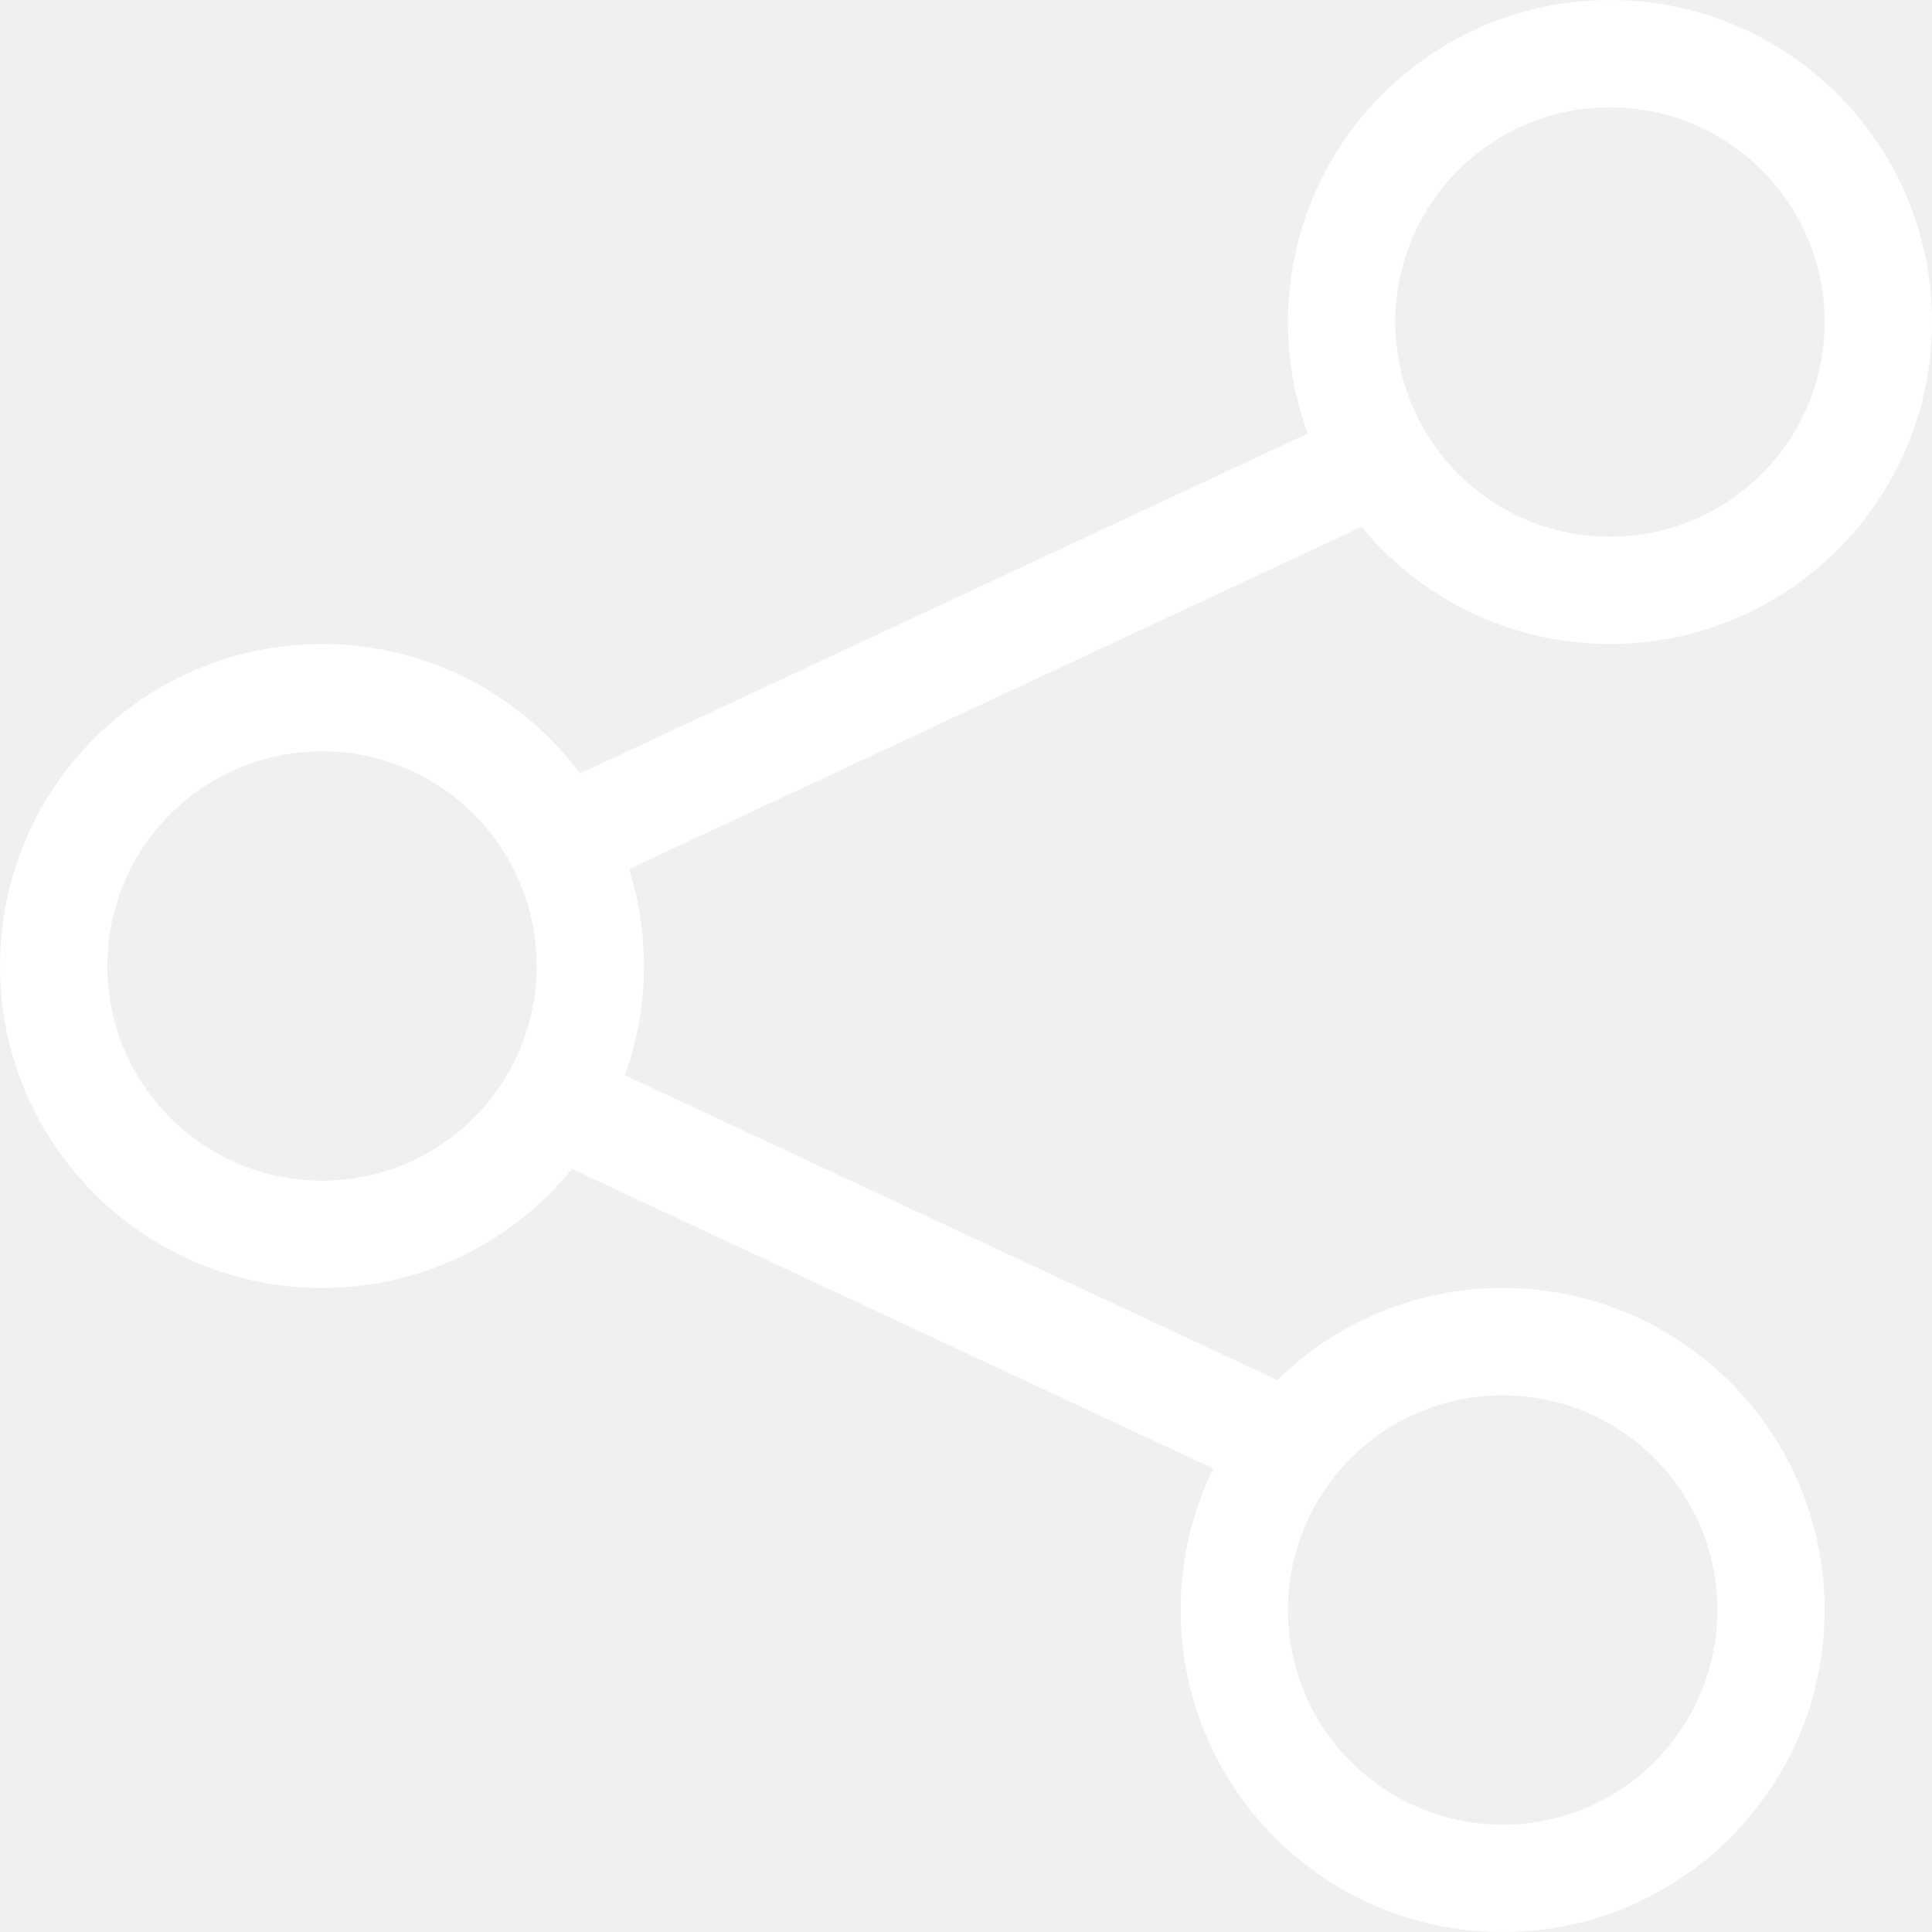
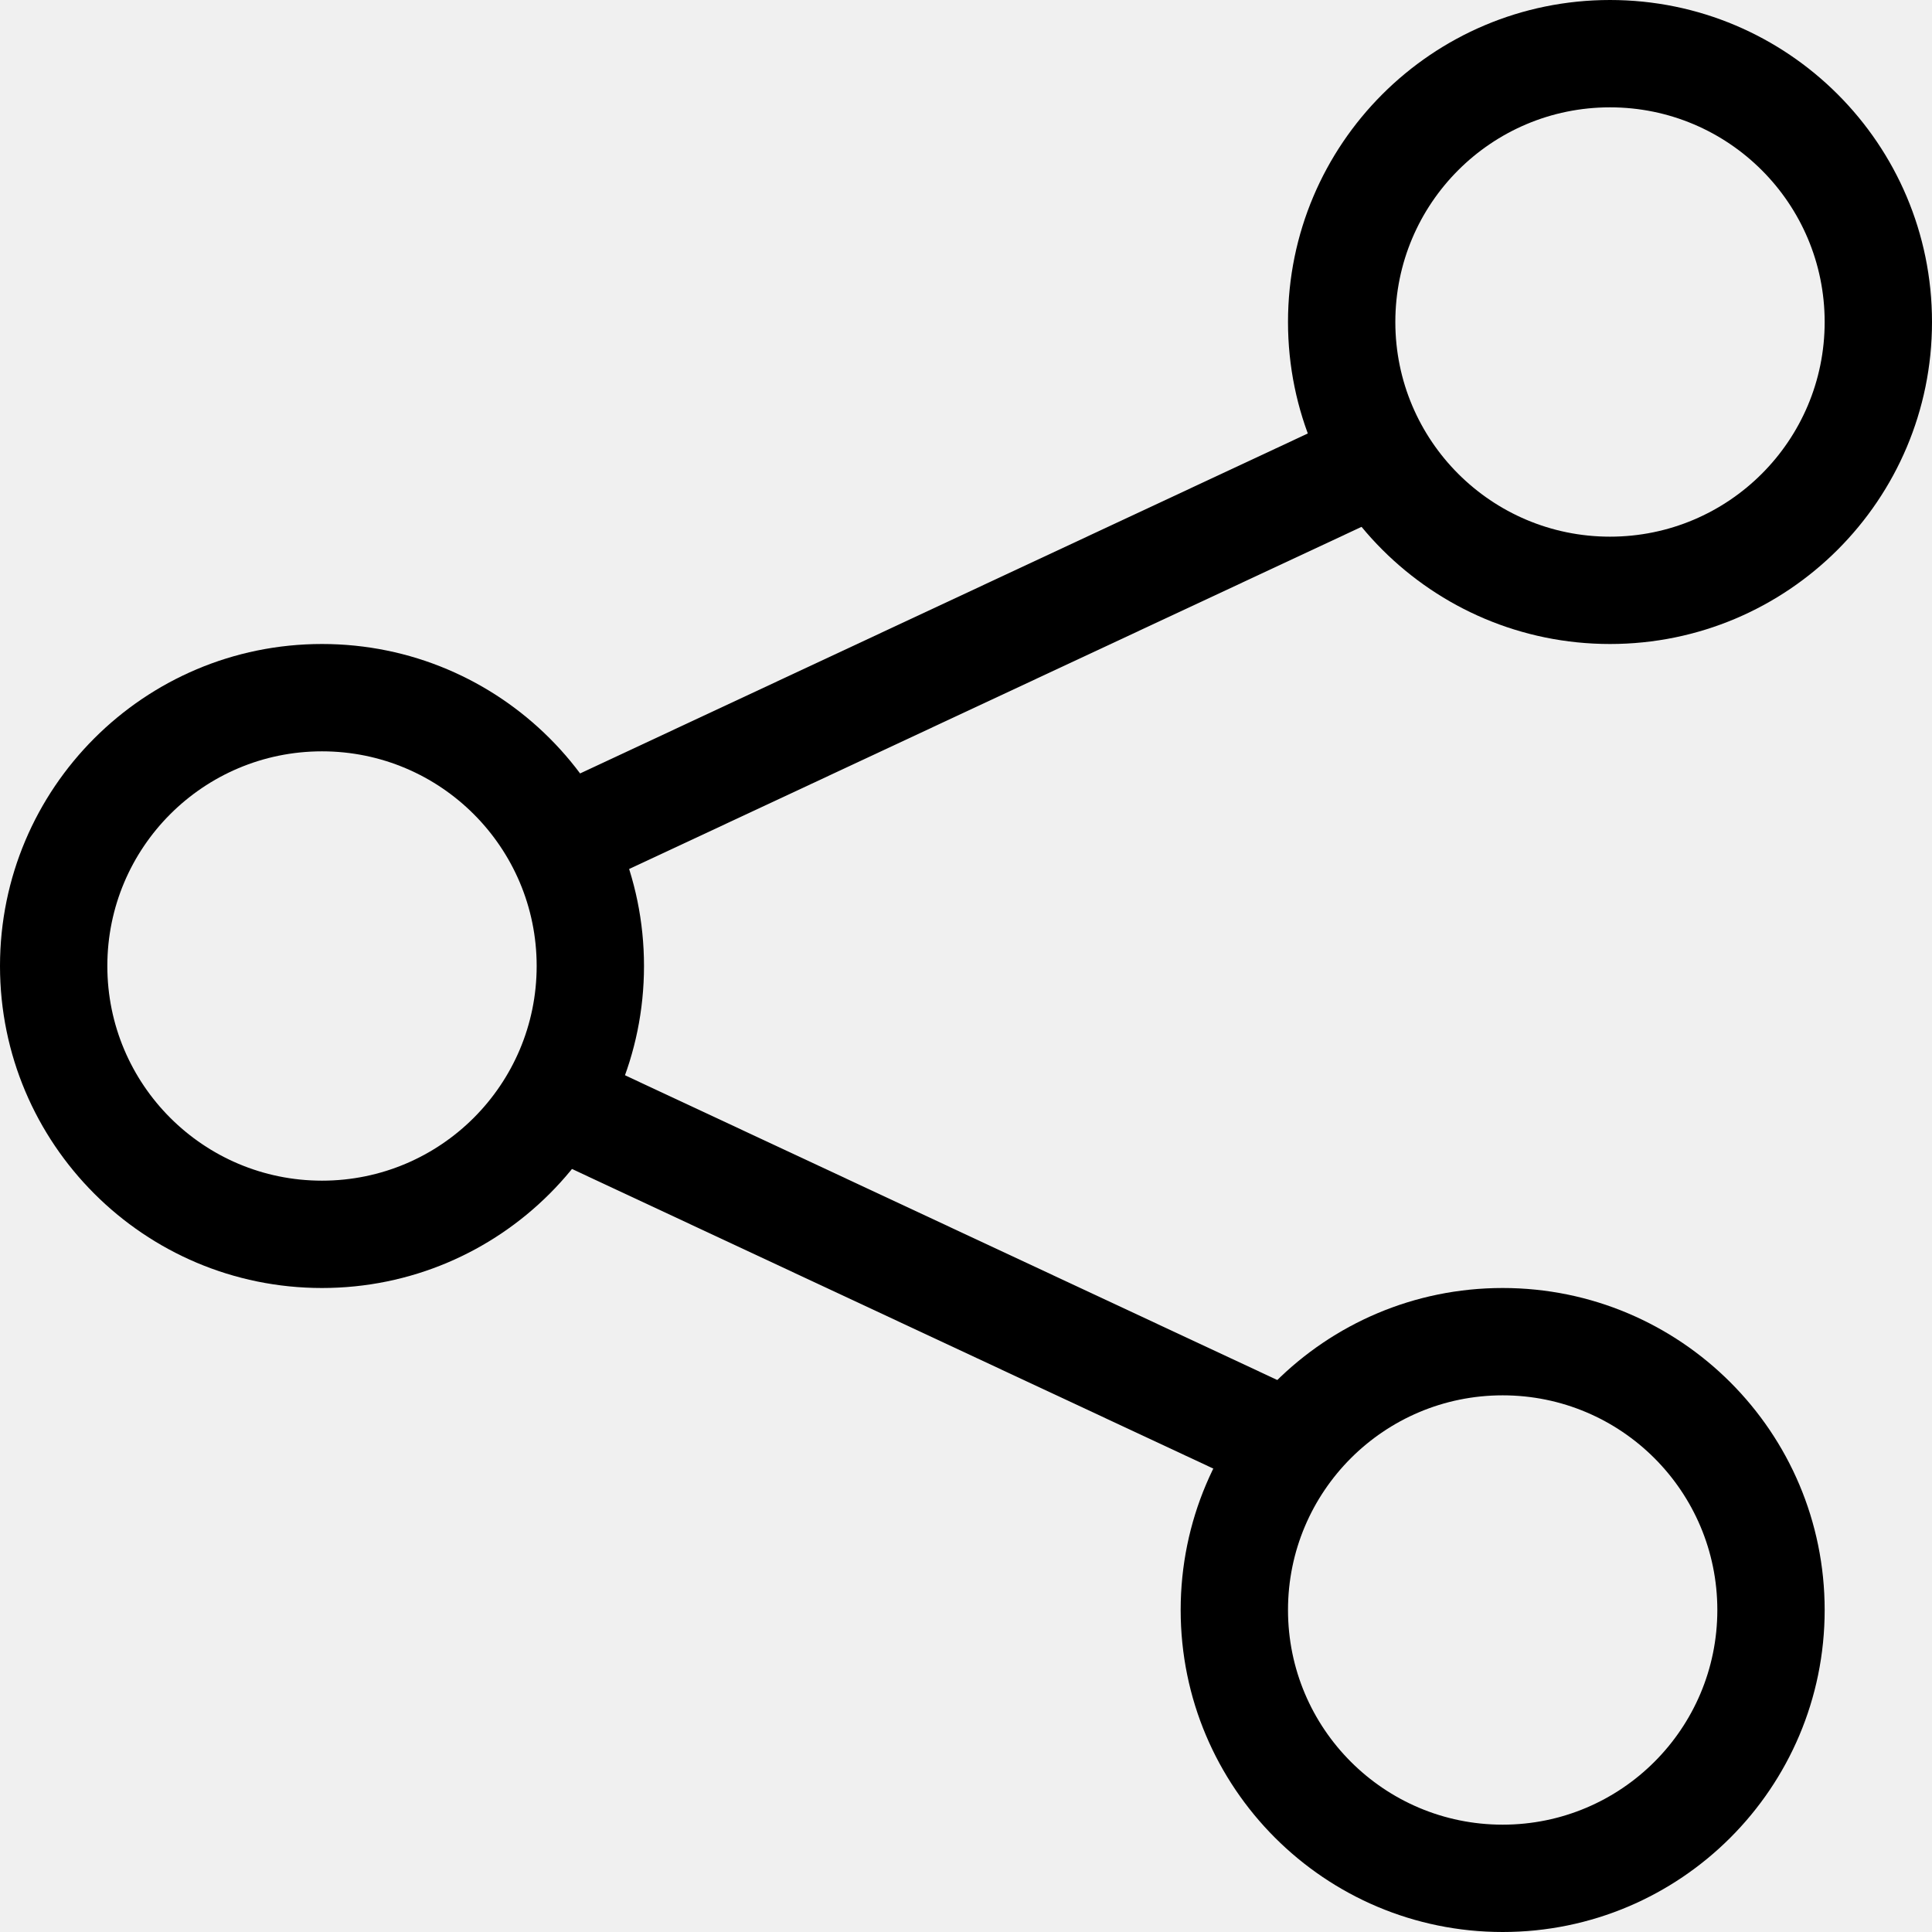
<svg xmlns="http://www.w3.org/2000/svg" viewBox="0 0 18 18">
  <g id="Layer_2" data-name="Layer 2">
    <g id="Layer_1-2" data-name="Layer 1">
-       <line x1="11.26" y1="13.11" x2="5.93" y2="10.62" style="fill:none;stroke:#fff;stroke-linecap:square;stroke-miterlimit:10" />
-       <line x1="12.1" y1="4.63" x2="5.4" y2="7.76" style="fill:none;stroke:#fff;stroke-linecap:square;stroke-miterlimit:10" />
-       <path d="M15,1a2,2,0,1,1-2,2,2,2,0,0,1,2-2m0-1a3,3,0,1,0,3,3,3,3,0,0,0-3-3Z" style="fill:#fff" />
-       <path d="M14,13a2,2,0,1,1-2,2,2,2,0,0,1,2-2m0-1a3,3,0,1,0,3,3,3,3,0,0,0-3-3Z" style="fill:#fff" />
-       <path d="M3,7A2,2,0,1,1,1,9,2,2,0,0,1,3,7M3,6A3,3,0,1,0,6,9,3,3,0,0,0,3,6Z" style="fill:#fff" />
+       <line x1="11.26" y1="13.11" x2="5.93" y2="10.62" style="fill:none;stroke:#000;stroke-linecap:square;stroke-miterlimit:10" />
+       <line x1="12.1" y1="4.63" x2="5.4" y2="7.76" style="fill:none;stroke:#000;stroke-linecap:square;stroke-miterlimit:10" />
+       <path d="M15,1a2,2,0,1,1-2,2,2,2,0,0,1,2-2m0-1a3,3,0,1,0,3,3,3,3,0,0,0-3-3Z" style="fill:#000" />
+       <path d="M14,13a2,2,0,1,1-2,2,2,2,0,0,1,2-2m0-1a3,3,0,1,0,3,3,3,3,0,0,0-3-3Z" style="fill:#000" />
+       <path d="M3,7A2,2,0,1,1,1,9,2,2,0,0,1,3,7M3,6A3,3,0,1,0,6,9,3,3,0,0,0,3,6Z" style="fill:#000" />
    </g>
  </g>
</svg>
